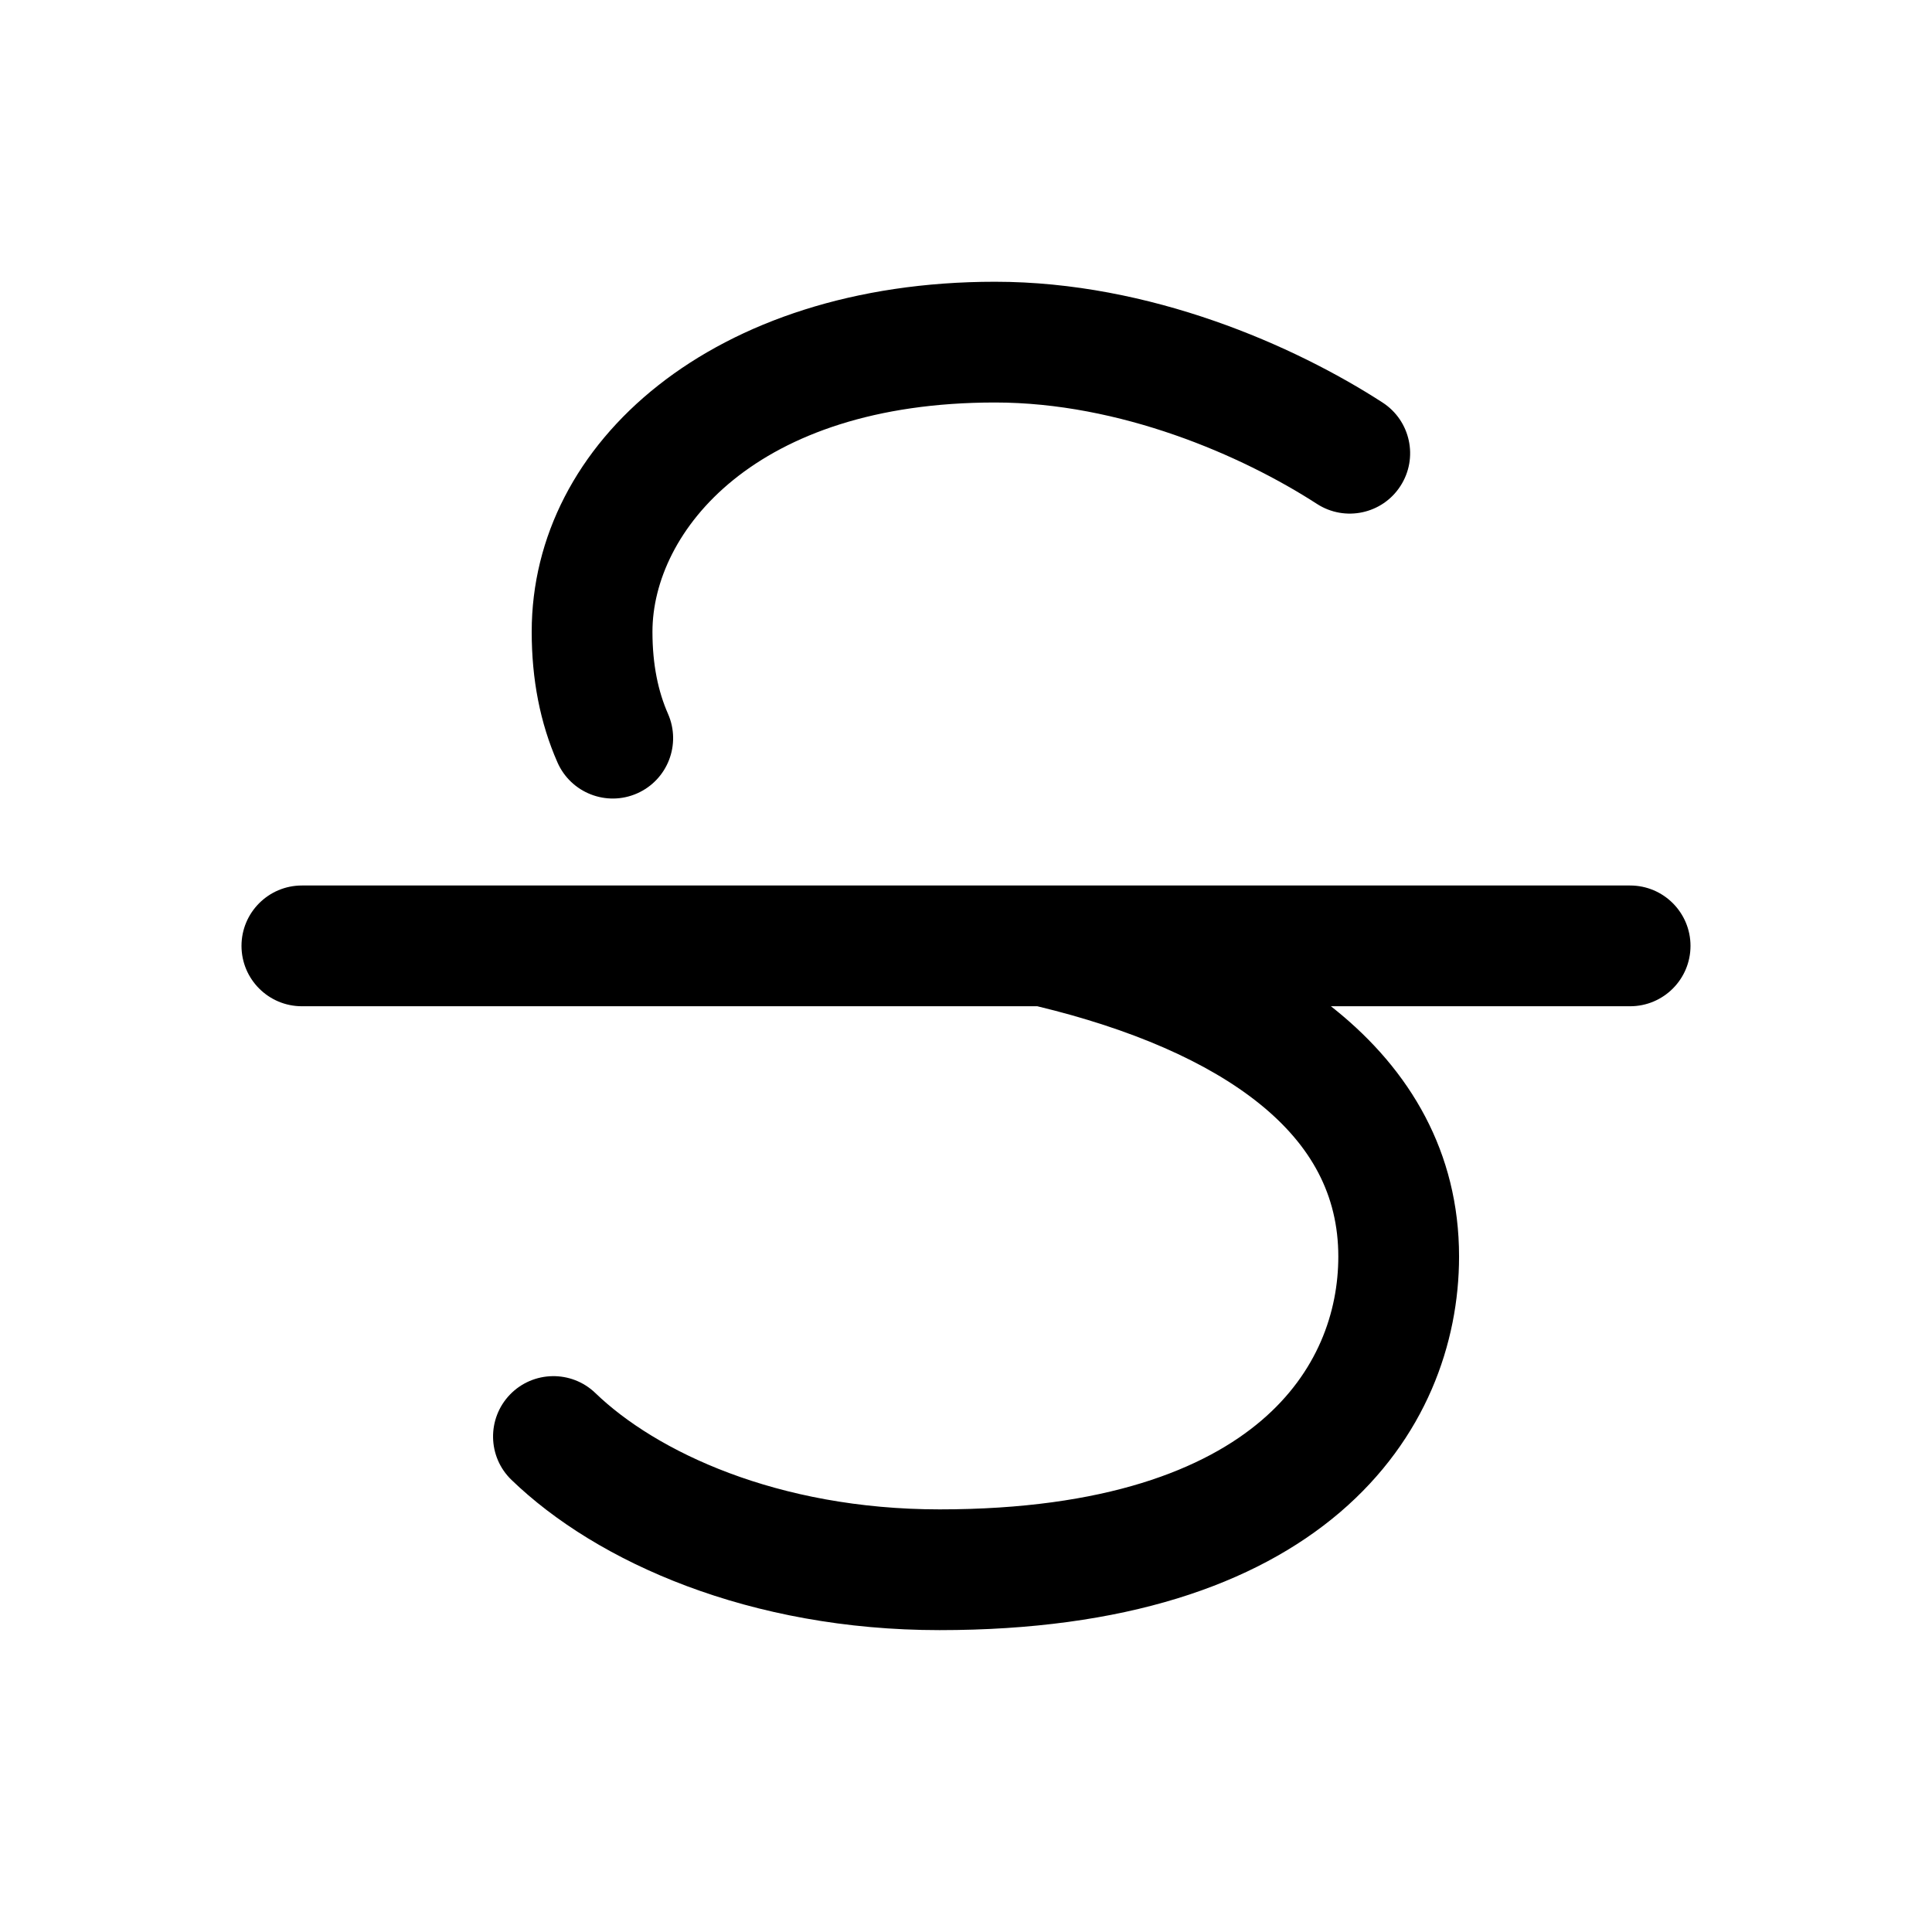
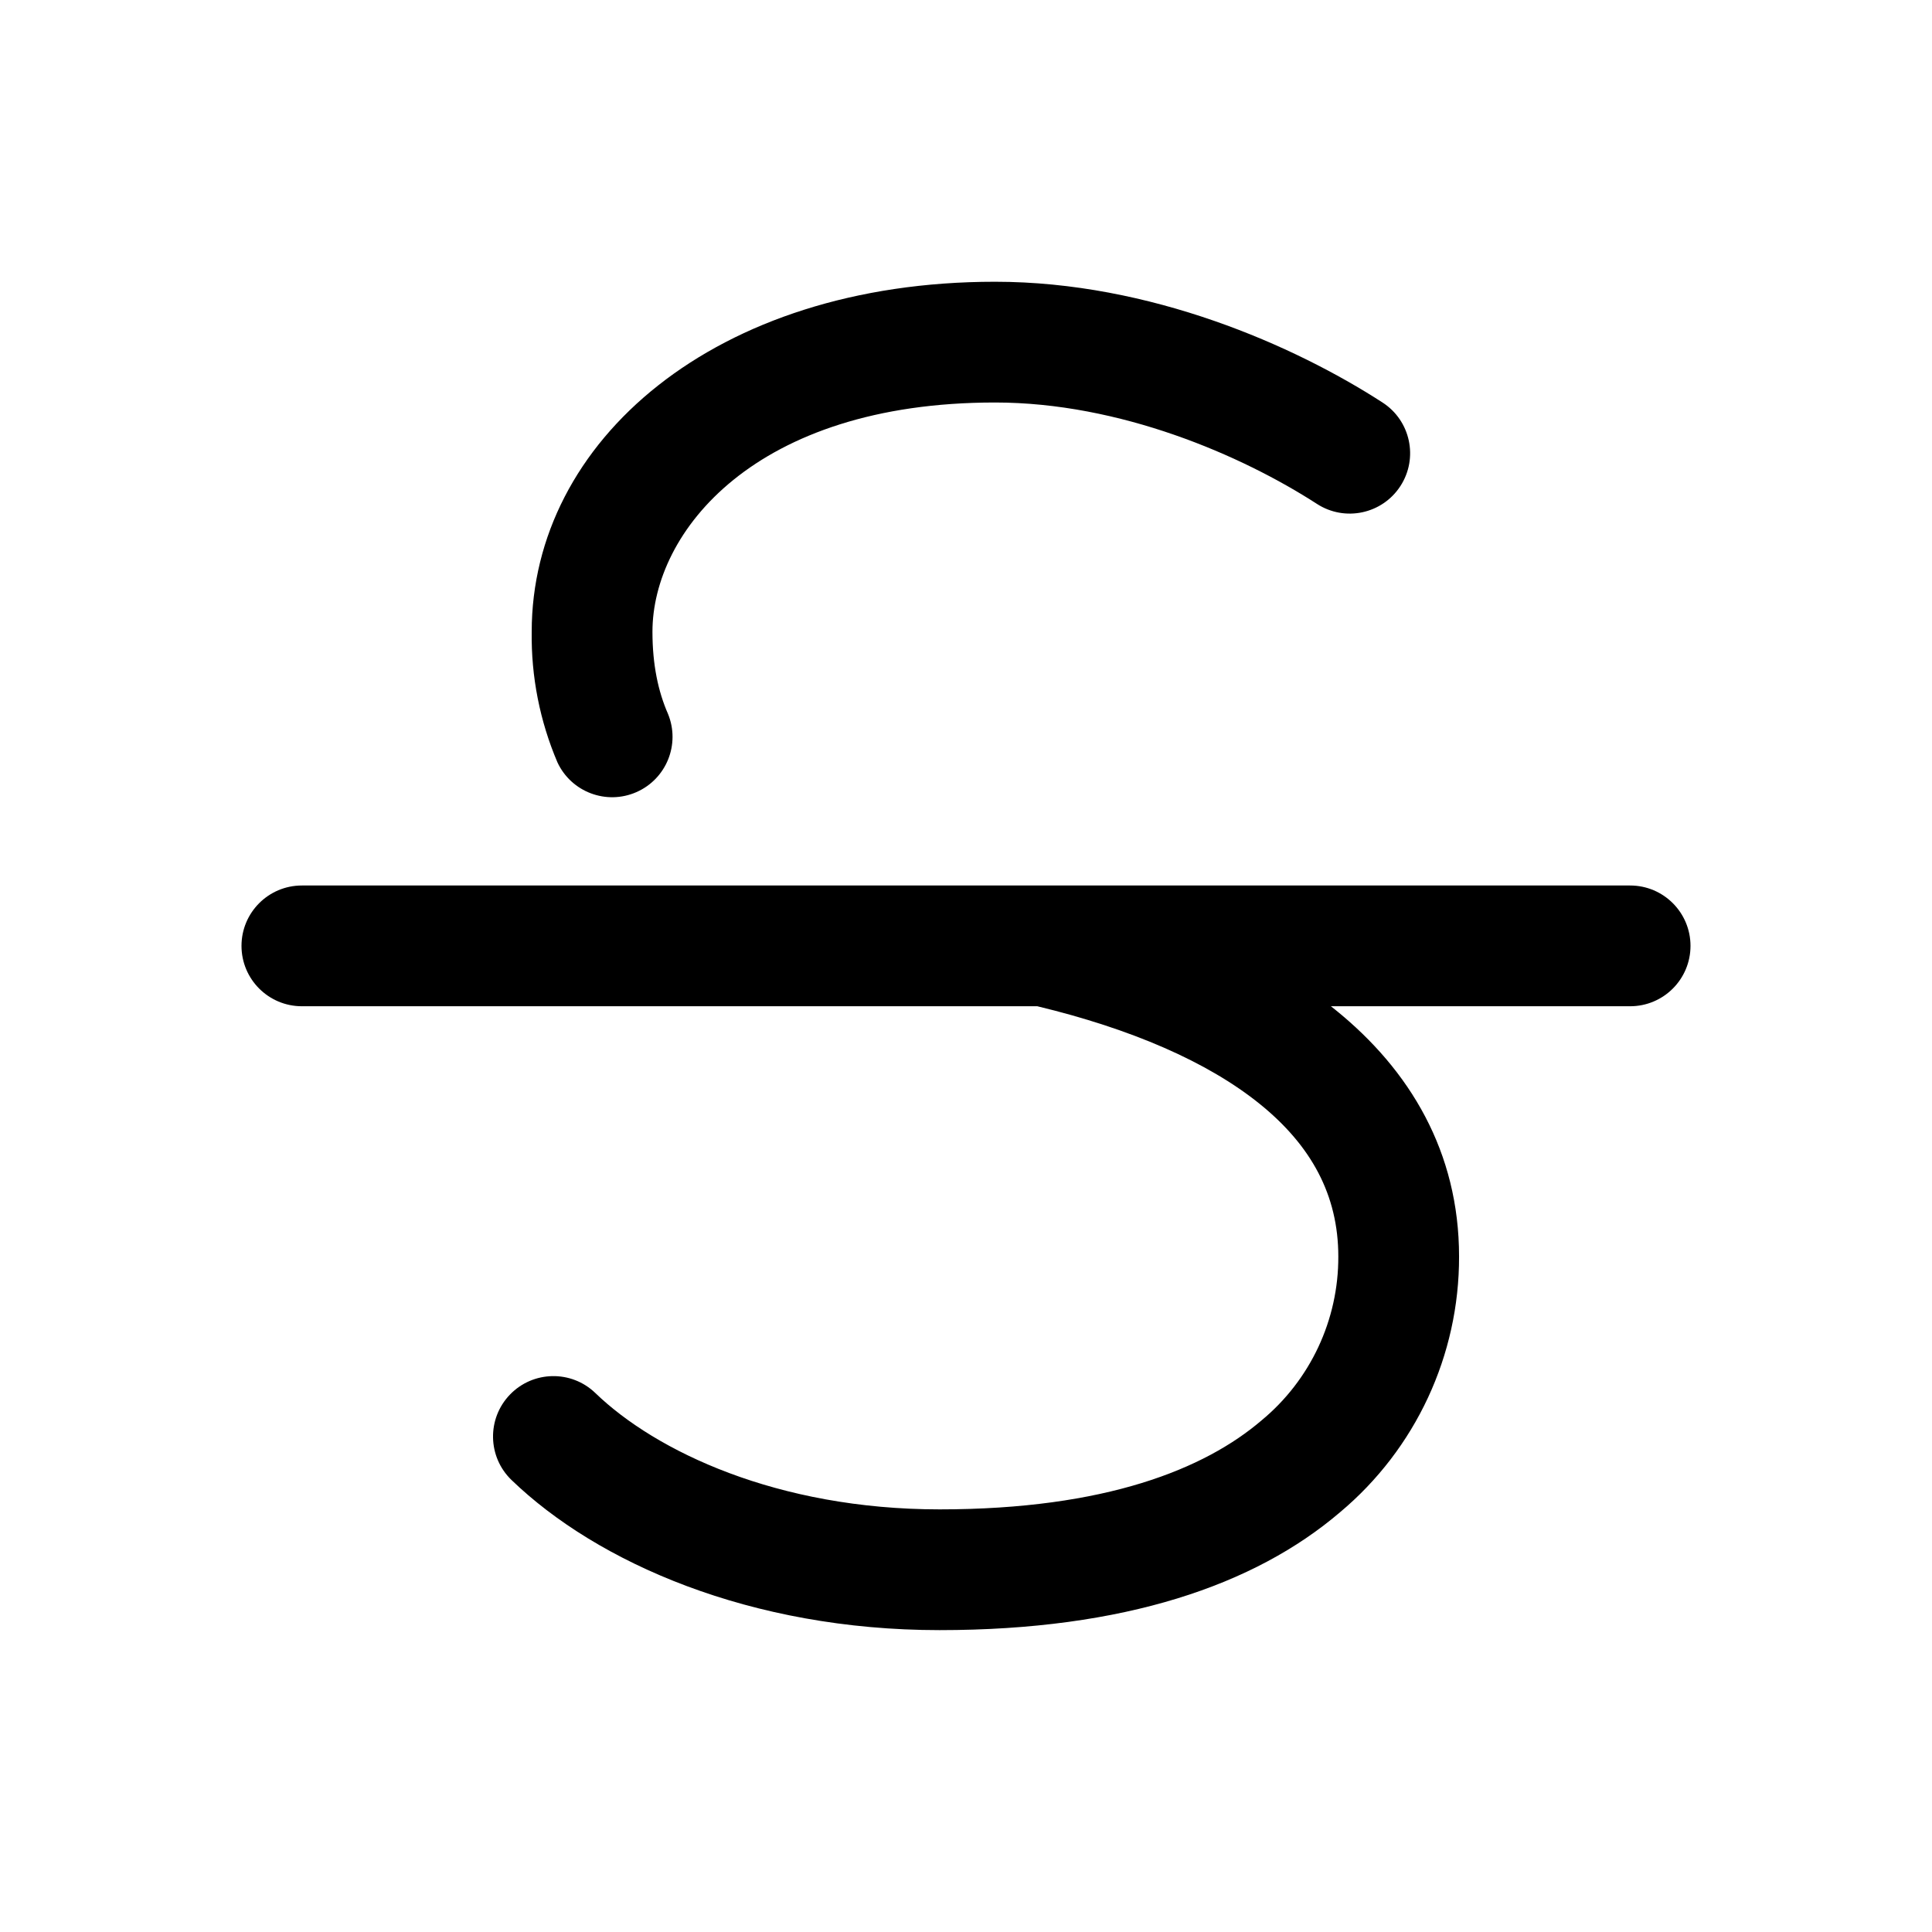
- <svg xmlns="http://www.w3.org/2000/svg" width="24" height="24" viewBox="0 0 24 24" fill="none">
-   <path fill-rule="evenodd" clip-rule="evenodd" d="M12.36 5C9.369 5 8.105 6.613 8.105 7.848C8.105 8.259 8.177 8.592 8.298 8.867C8.465 9.247 8.293 9.689 7.914 9.856C7.534 10.023 7.092 9.85 6.925 9.471C6.709 8.981 6.605 8.438 6.605 7.848C6.605 5.485 8.876 3.5 12.36 3.5C14.291 3.5 16.082 4.294 17.174 5C17.522 5.225 17.622 5.689 17.397 6.037C17.173 6.385 16.708 6.485 16.36 6.26C15.421 5.653 13.912 5 12.36 5ZM16.533 12.5H20.25C20.664 12.5 21 12.164 21 11.75C21 11.336 20.664 11 20.25 11H12.989C12.979 11 12.968 11 12.958 11H3.75C3.336 11 3 11.336 3 11.75C3 12.164 3.336 12.5 3.75 12.5H12.886C14.048 12.78 14.997 13.188 15.646 13.711C16.288 14.229 16.625 14.845 16.625 15.609C16.625 16.297 16.367 17.051 15.671 17.645C14.968 18.246 13.737 18.75 11.672 18.75C9.654 18.75 8.143 18.027 7.396 17.305C7.098 17.018 6.623 17.026 6.335 17.324C6.048 17.622 6.056 18.097 6.354 18.384C7.42 19.413 9.322 20.25 11.672 20.25C13.967 20.25 15.588 19.689 16.646 18.786C17.712 17.875 18.125 16.684 18.125 15.609C18.125 14.313 17.517 13.293 16.587 12.543C16.569 12.529 16.551 12.514 16.533 12.5Z" fill="black" />
+ <svg xmlns="http://www.w3.org/2000/svg" width="24" height="24" viewBox="0 0 24 24">
+   <path fill-rule="evenodd" d="M12.36 5C9.37 5 8.105 6.613 8.105 7.848c0 .411.072.744.193 1.02a.75.75 0 01-1.373.603 3.993 3.993 0 01-.32-1.623c0-2.363 2.271-4.348 5.755-4.348 1.931 0 3.722.794 4.814 1.5a.75.75 0 11-.814 1.26c-.94-.607-2.448-1.26-4-1.26zm4.173 7.5h3.717a.75.75 0 000-1.5H3.75a.75.75 0 000 1.5h9.136c1.162.28 2.111.688 2.76 1.211.642.518.979 1.134.979 1.898a2.63 2.63 0 01-.954 2.036c-.703.601-1.934 1.105-3.999 1.105-2.018 0-3.529-.723-4.276-1.445a.75.75 0 10-1.042 1.08c1.066 1.028 2.968 1.865 5.318 1.865 2.295 0 3.916-.56 4.974-1.464a4.131 4.131 0 001.479-3.177c0-1.296-.608-2.316-1.538-3.066a5.77 5.77 0 00-.054-.043z" />
</svg>
